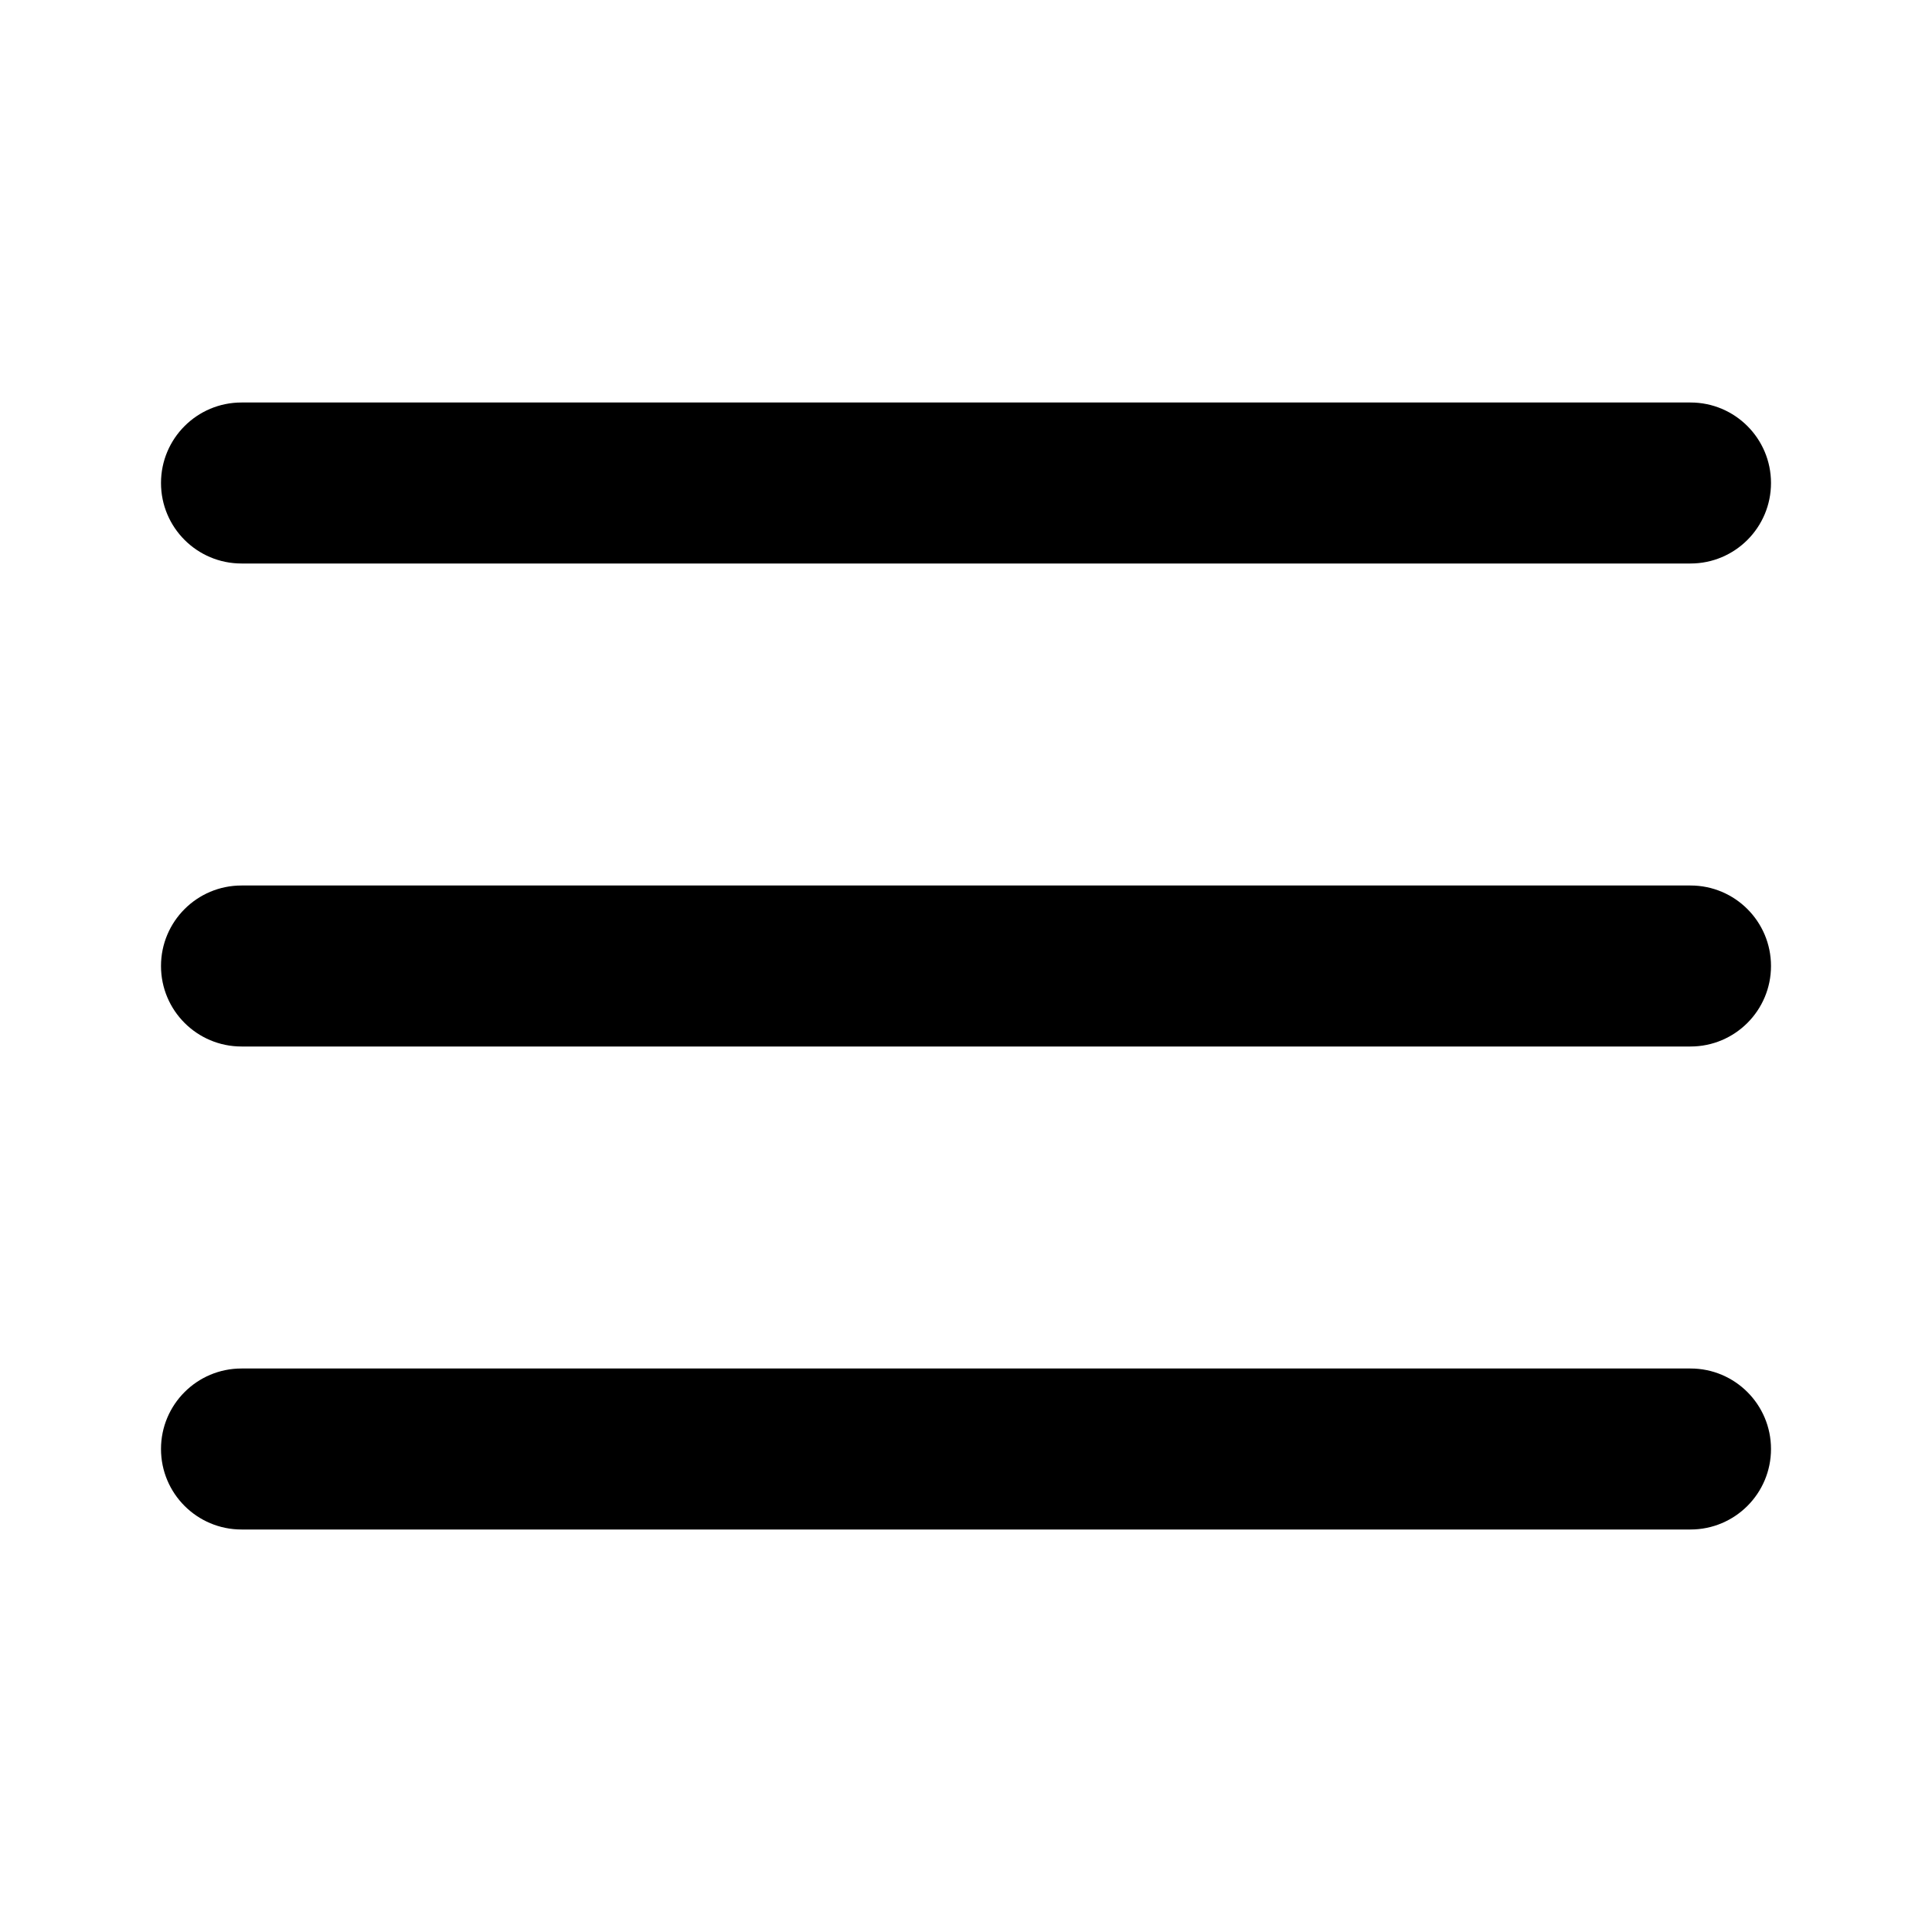
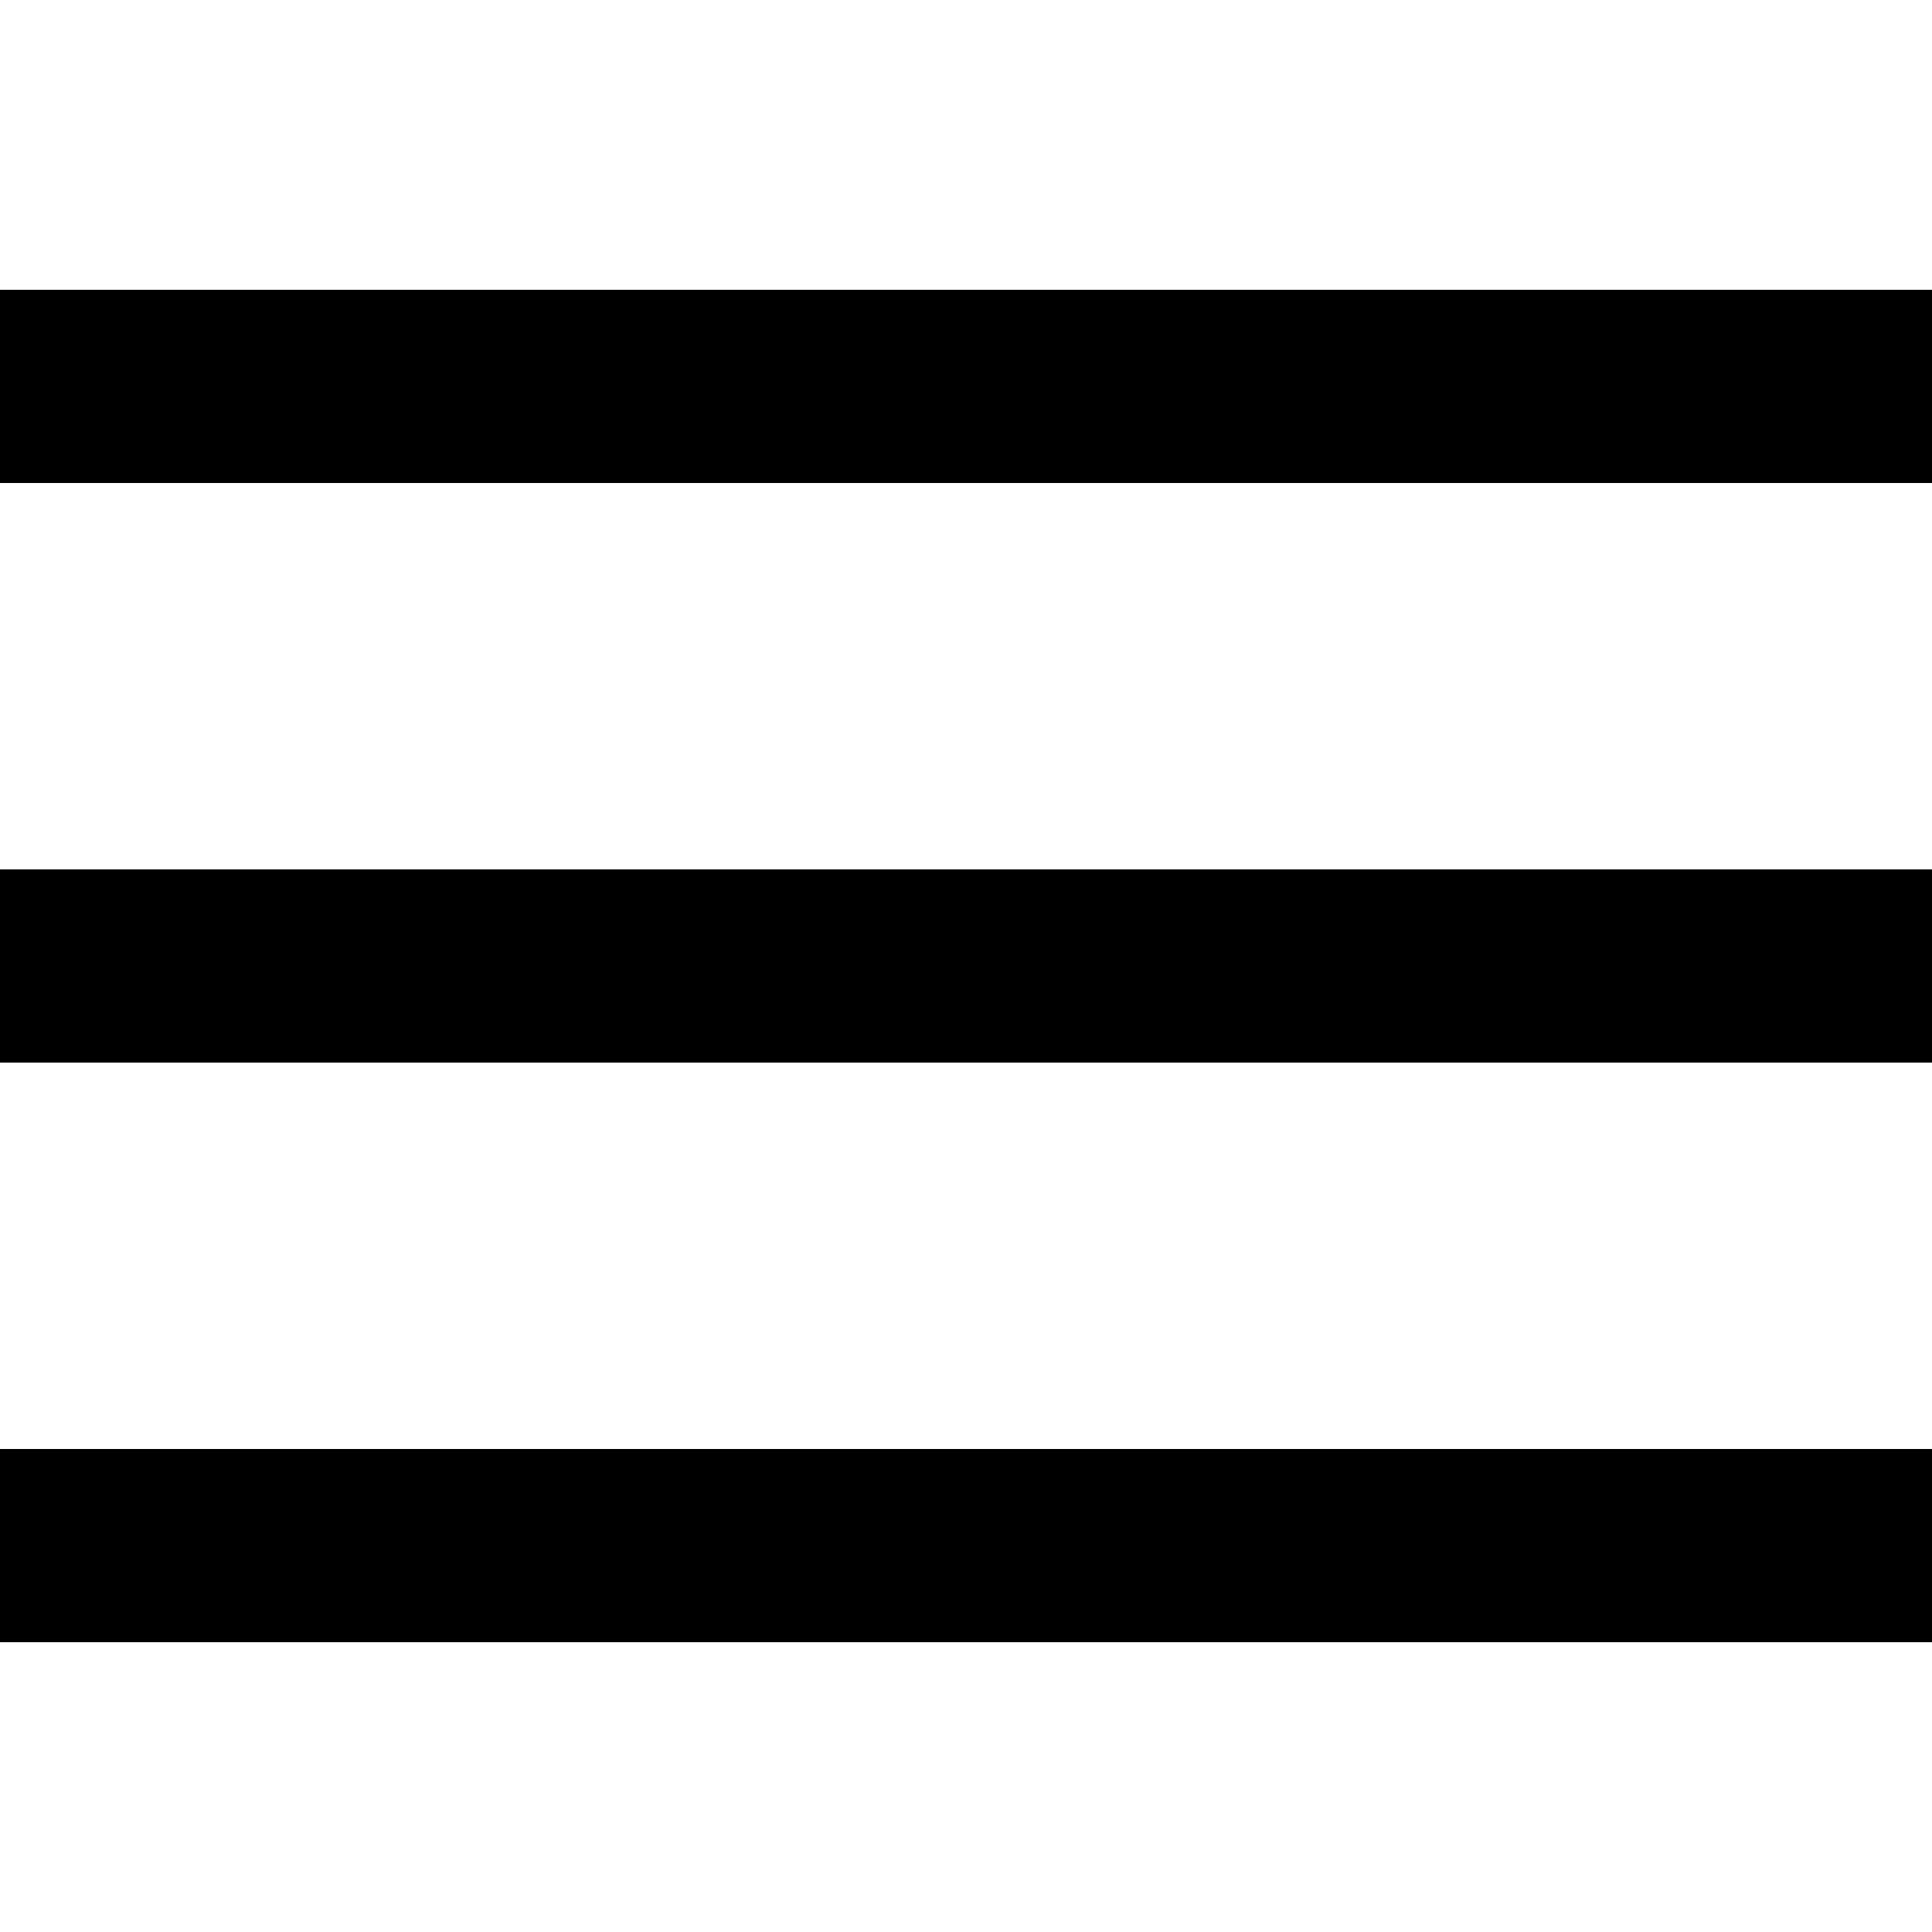
- <svg xmlns="http://www.w3.org/2000/svg" x="0px" y="0px" width="100" height="100" viewBox="0 0 24 24">
-   <path d="M 3 5 A 1 1 0 1 0 3 7 L 21 7 A 1 1 0 1 0 21 5 L 3 5 z M 3 11 A 1 1 0 1 0 3 13 L 21 13 A 1 1 0 1 0 21 11 L 3 11 z M 3 17 A 1 1 0 1 0 3 19 L 21 19 A 1 1 0 1 0 21 17 L 3 17 z" />
+ <svg xmlns="http://www.w3.org/2000/svg" viewBox="0 0 50 50" width="50px" height="50px">
+   <path d="M 0 7.5 L 0 12.5 L 50 12.5 L 50 7.5 Z M 0 22.5 L 0 27.5 L 50 27.5 L 50 22.5 Z M 0 37.5 L 0 42.5 L 50 42.5 L 50 37.5 Z" />
</svg>
